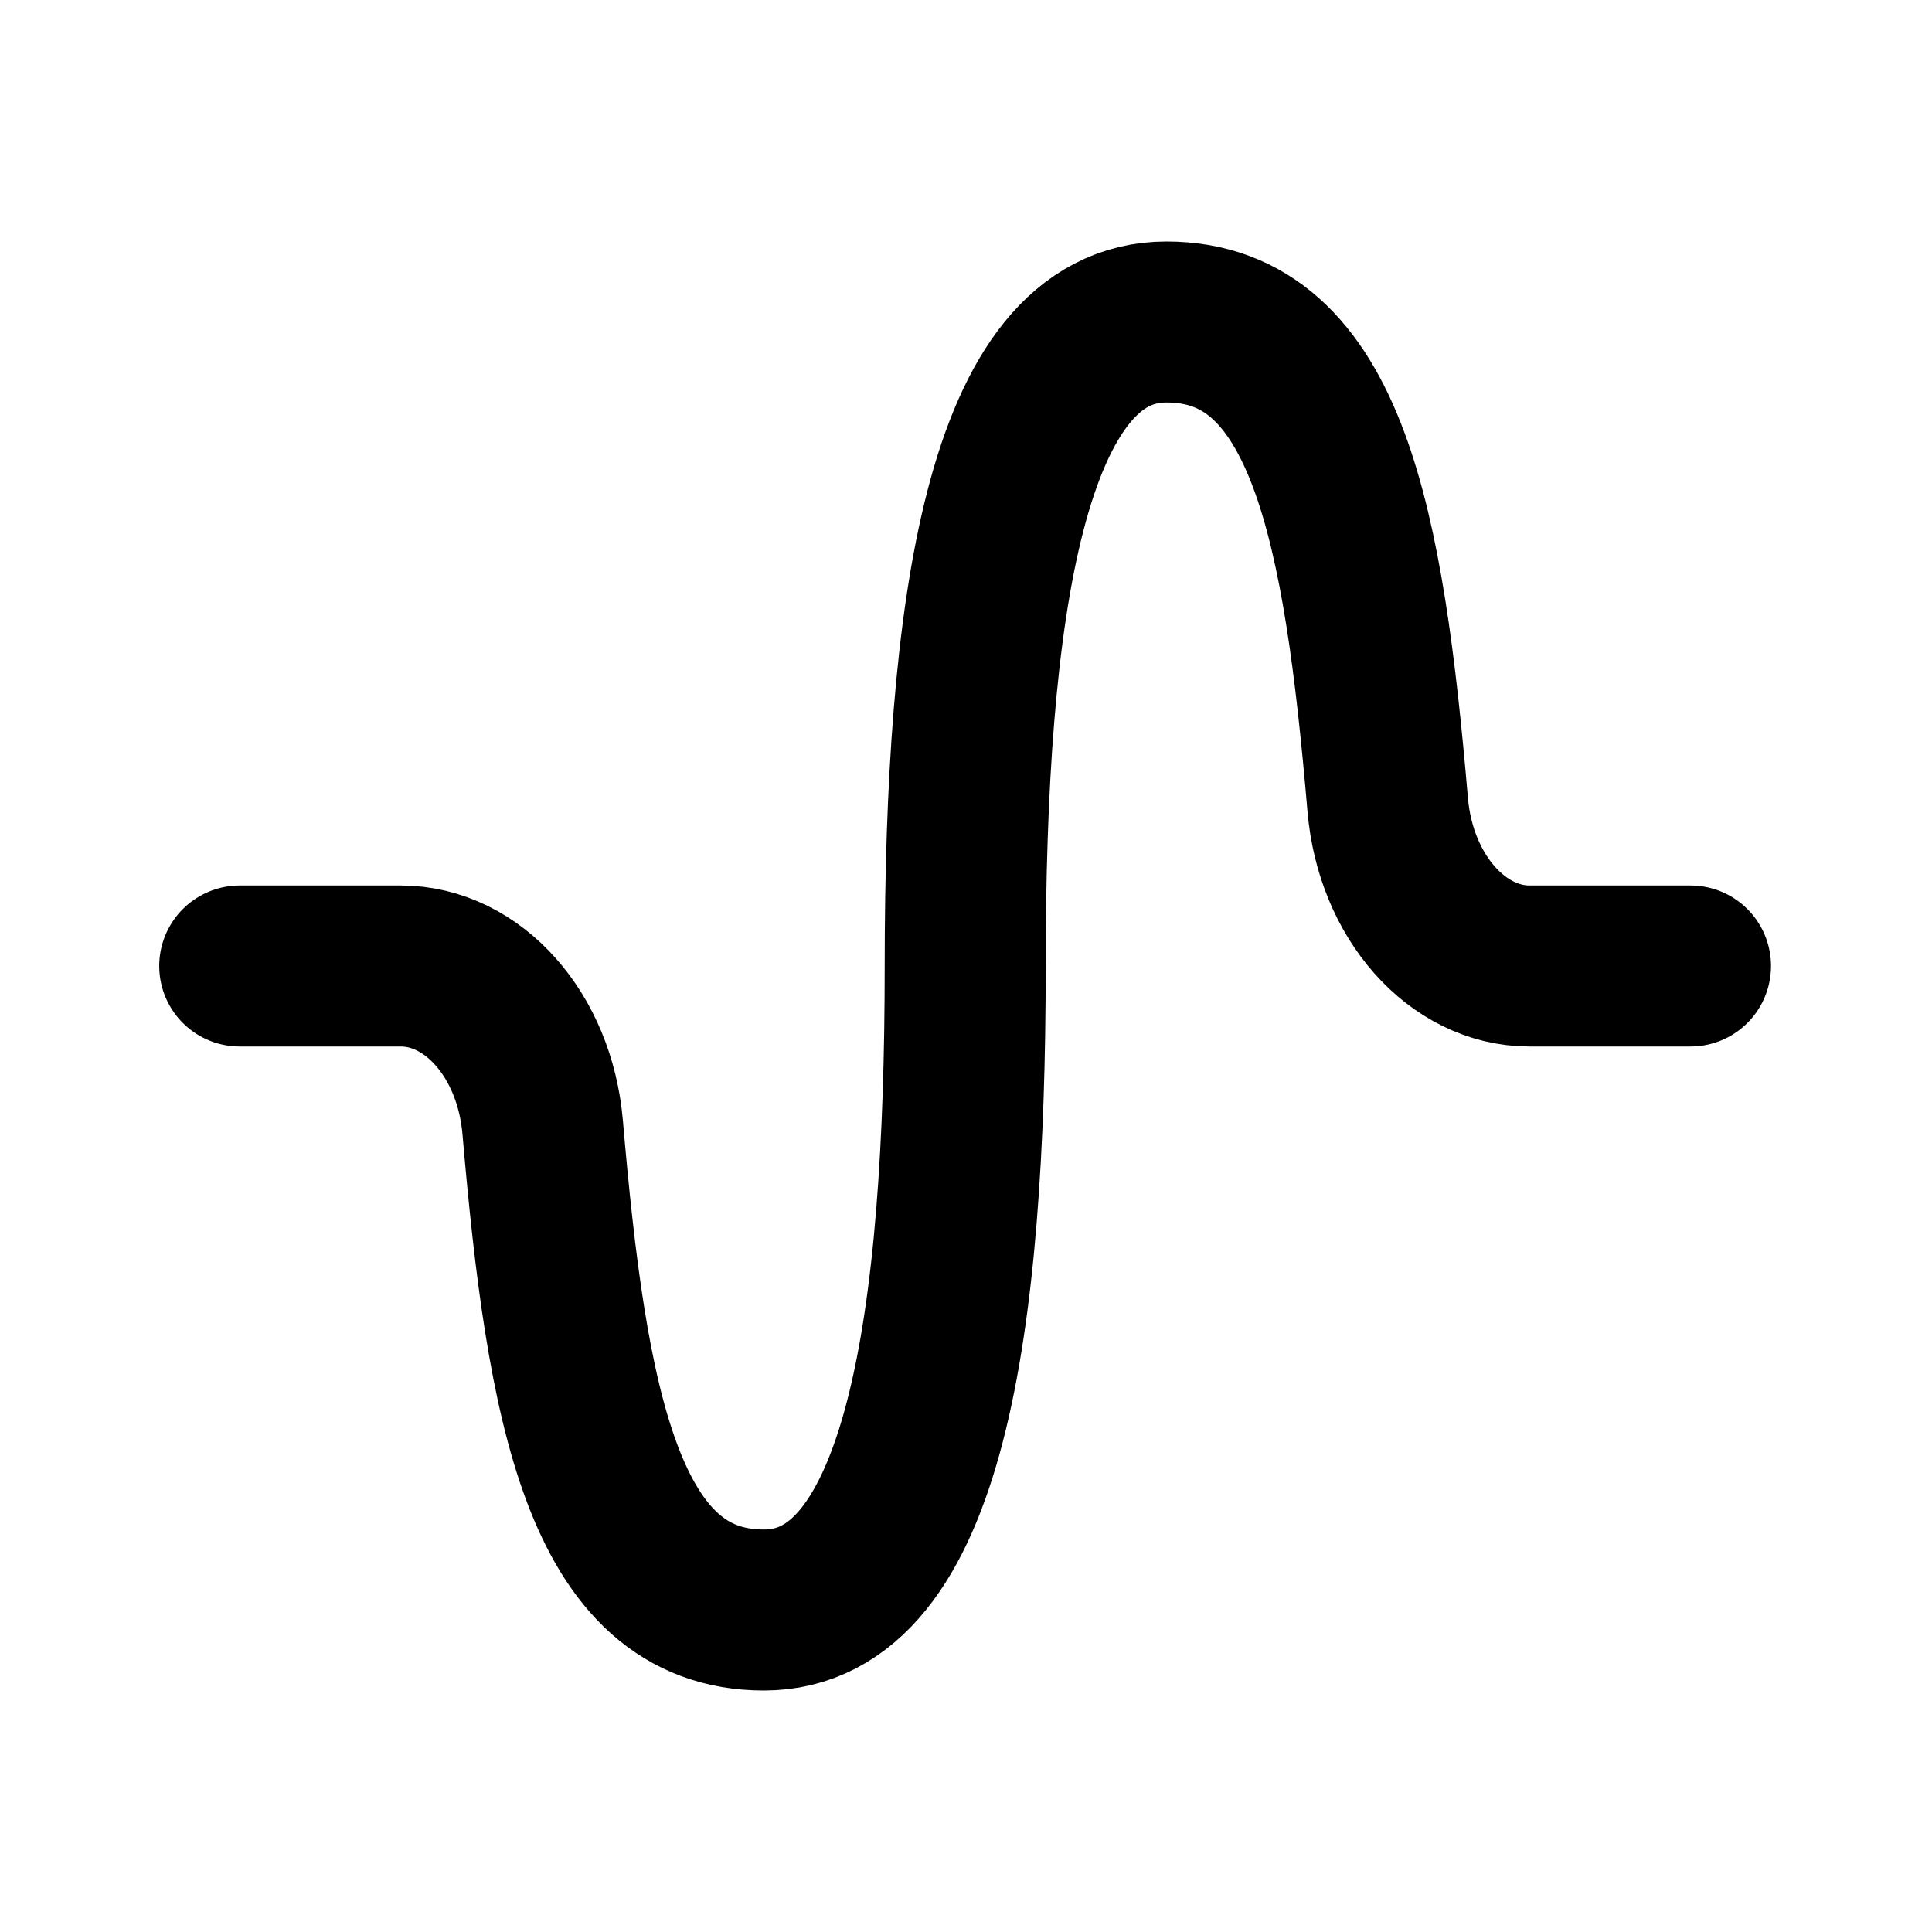
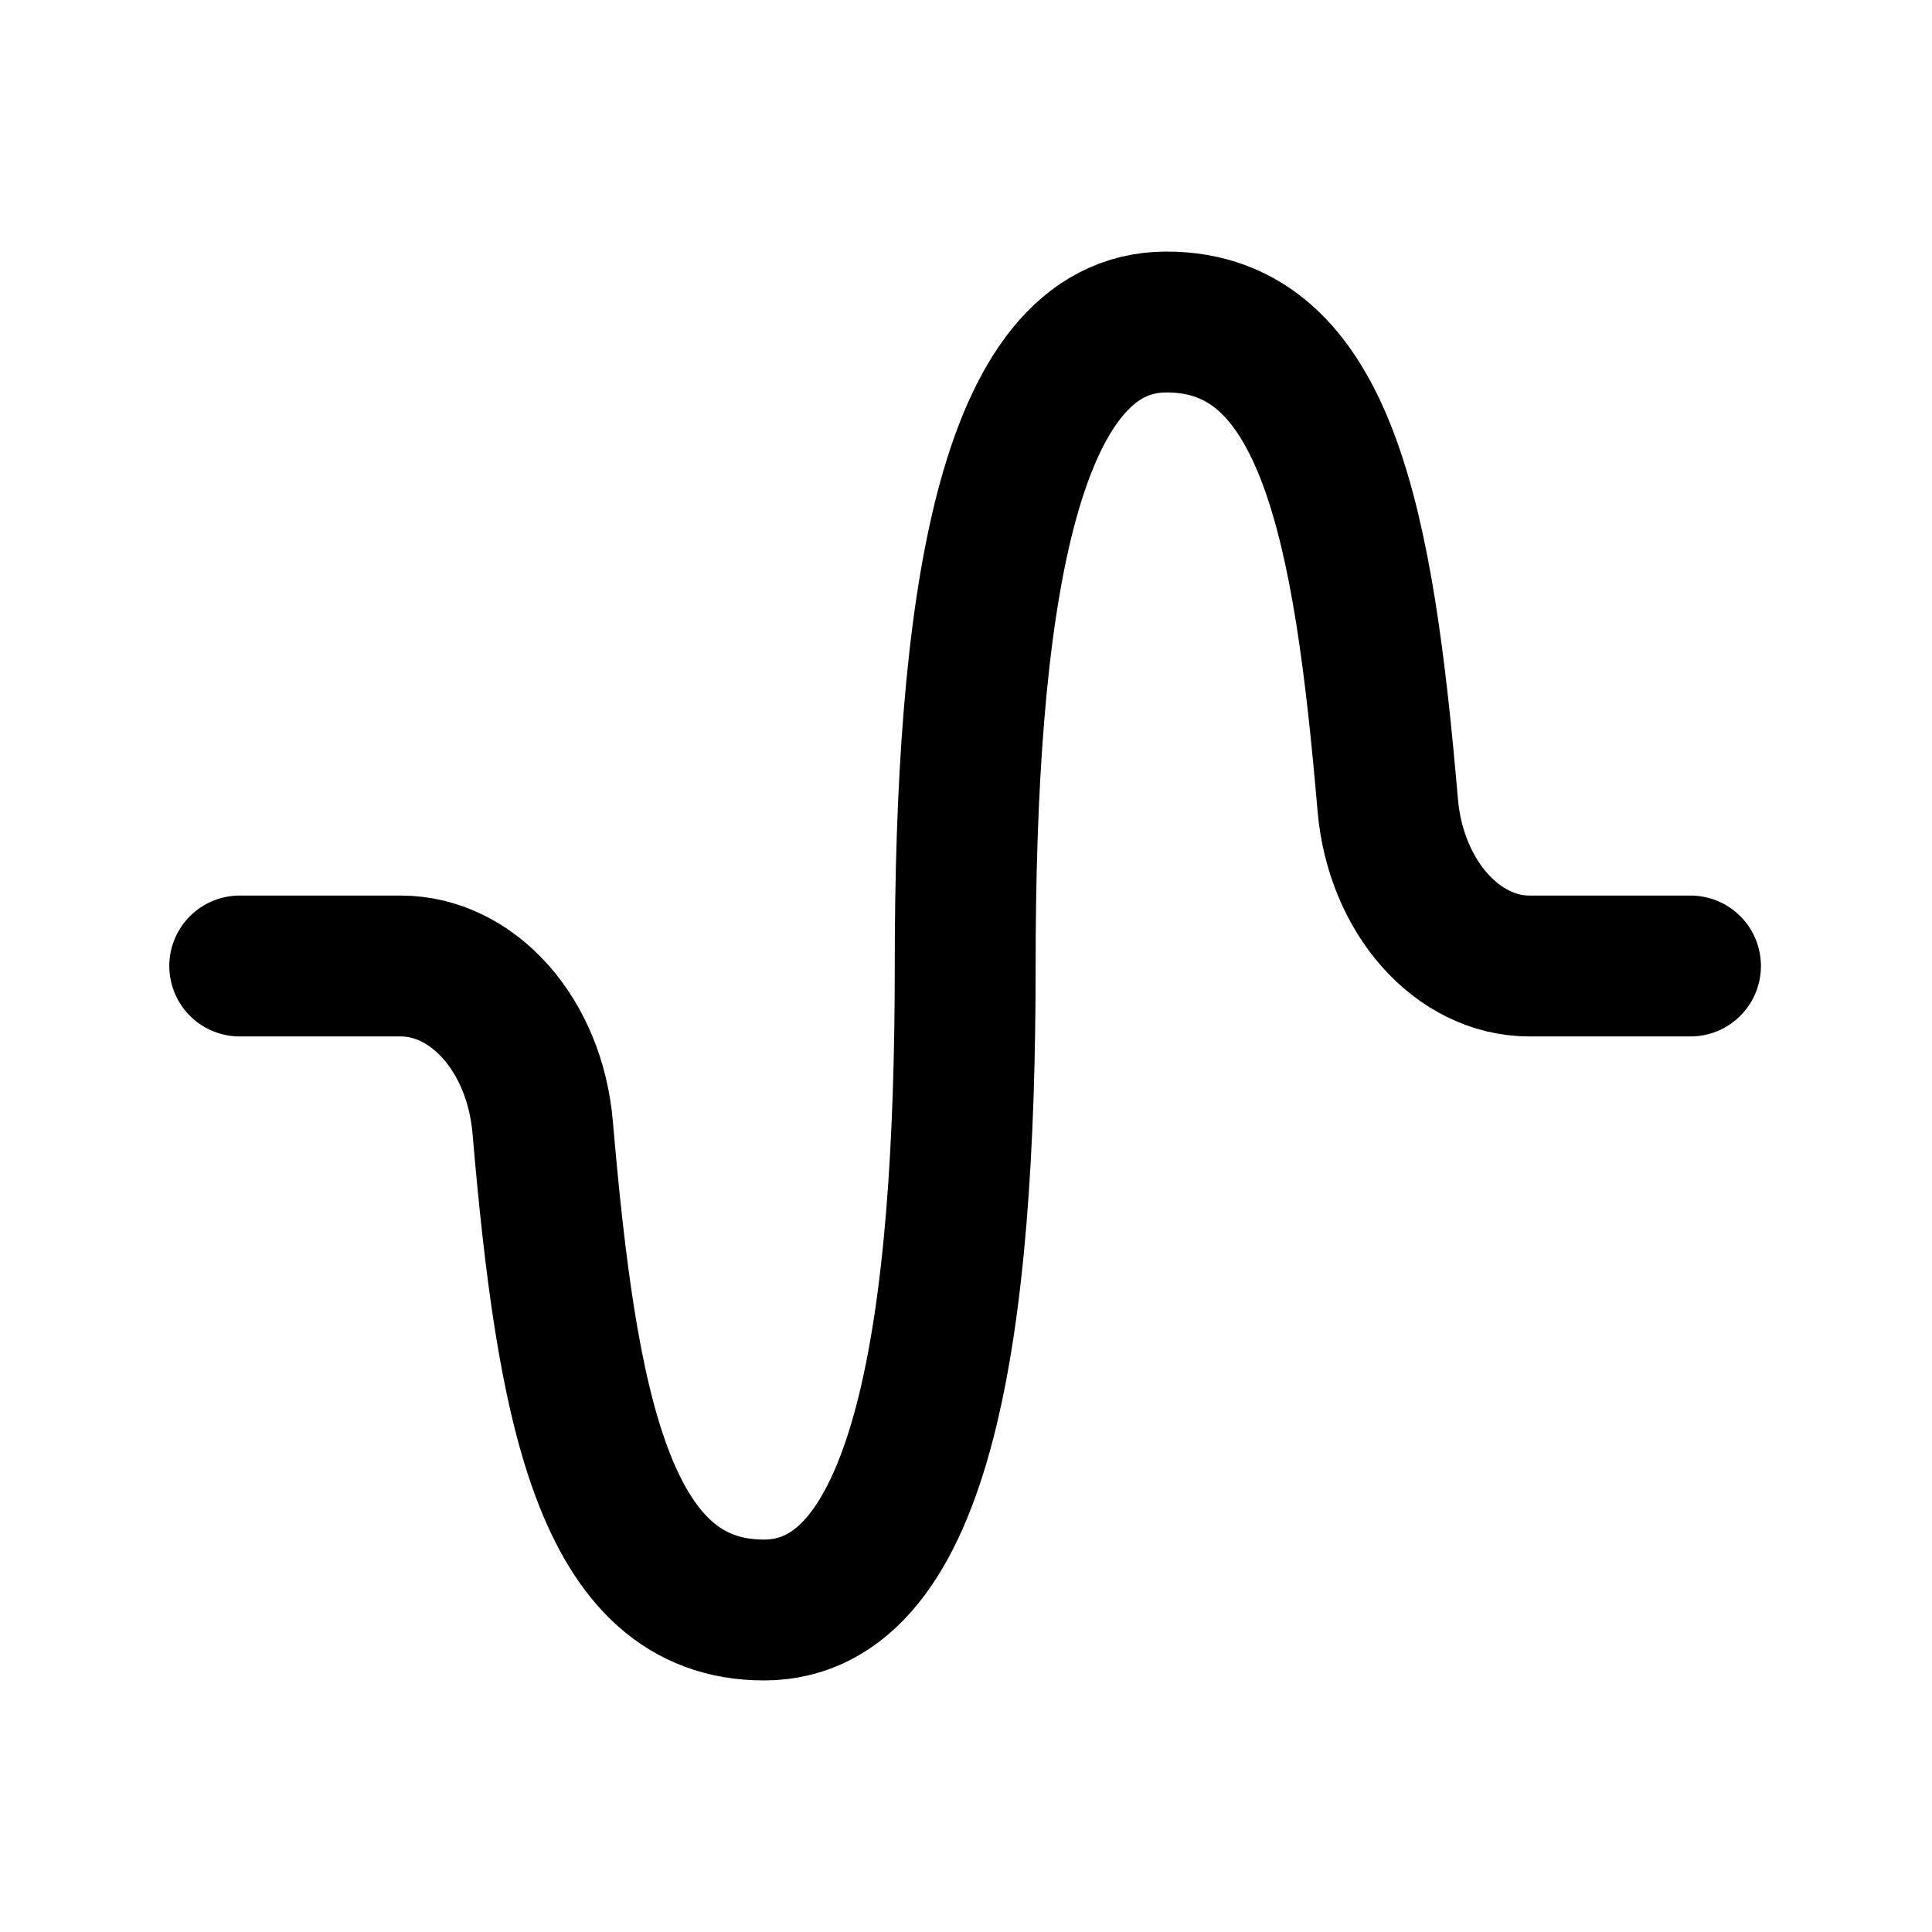
- <svg xmlns="http://www.w3.org/2000/svg" width="24" height="24" viewBox="0 0 24 24" fill="none" stroke="currentColor" stroke-width="2" stroke-linecap="round" stroke-linejoin="round">
+ <svg xmlns="http://www.w3.org/2000/svg" width="24" height="24" viewBox="0 0 24 24" fill="none" stroke="currentColor" stroke-width="1.75" stroke-linecap="round" stroke-linejoin="round">
  <path d="M21 12h-2c-.894 0 -1.662 -.857 -1.761 -2c-.296 -3.45 -.749 -6 -2.749 -6s-2.5 3.582 -2.5 8s-.5 8 -2.5 8s-2.452 -2.547 -2.749 -6c-.1 -1.147 -.867 -2 -1.763 -2h-2" />
</svg>
